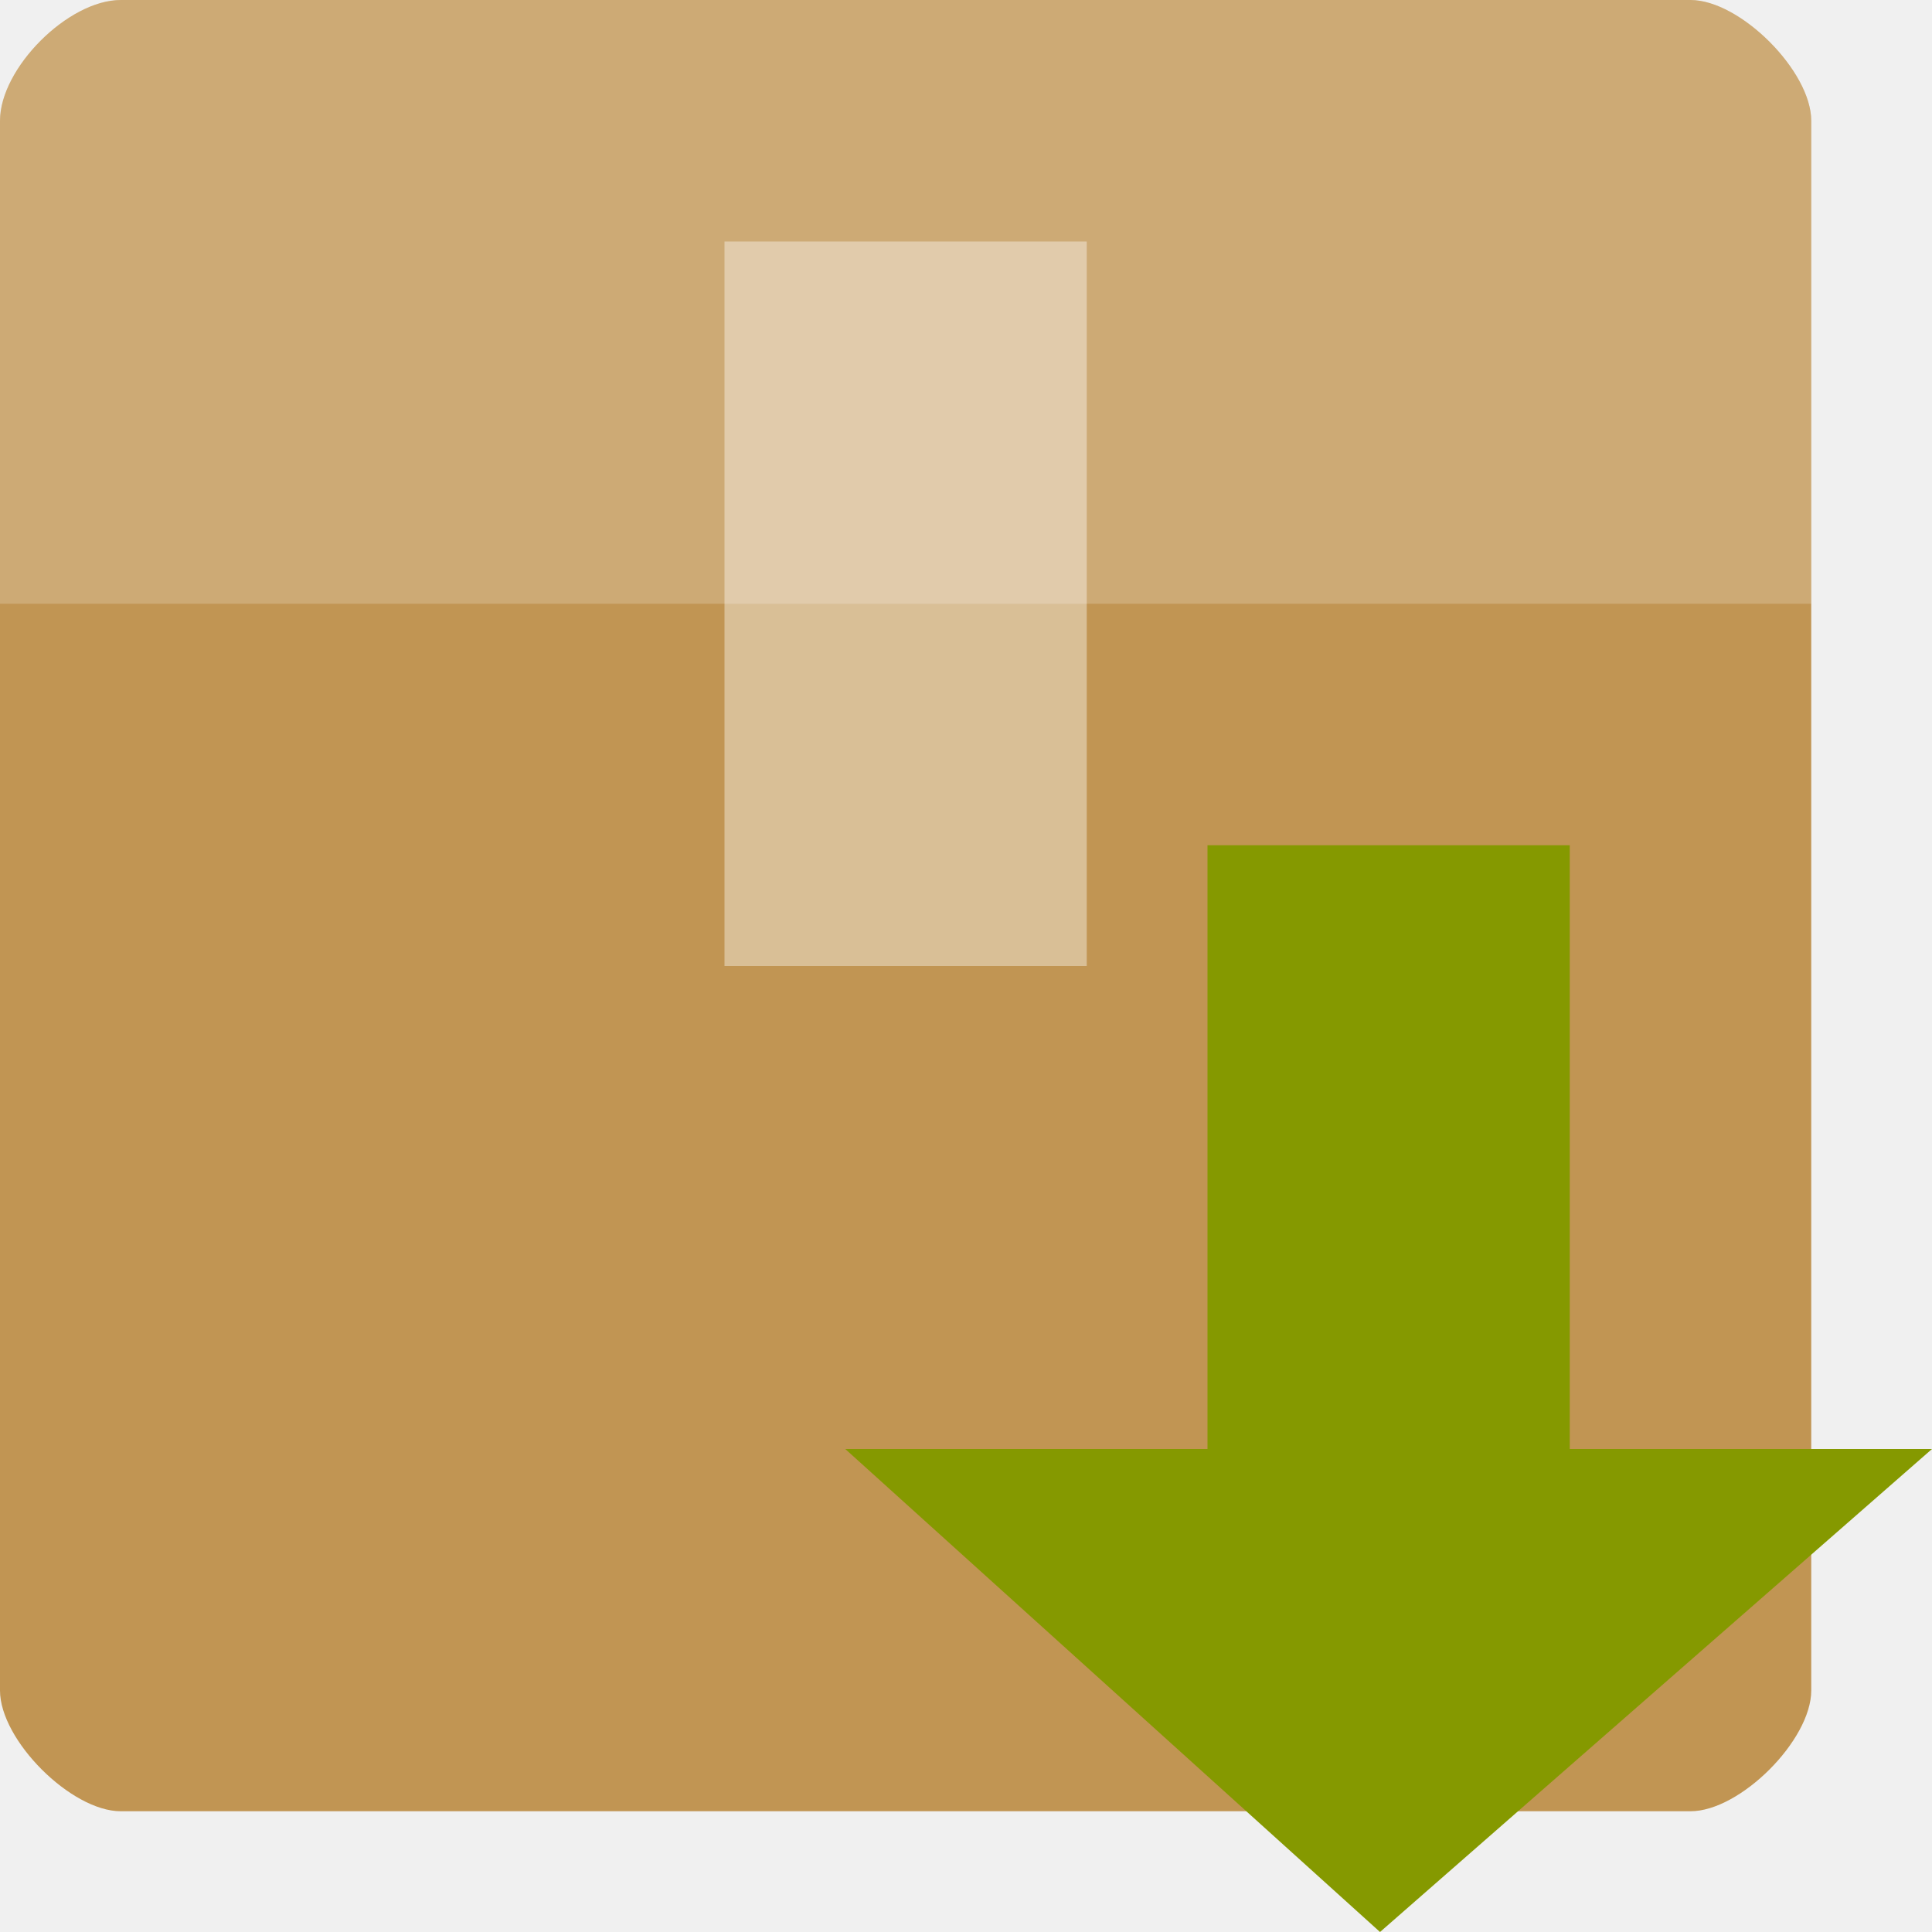
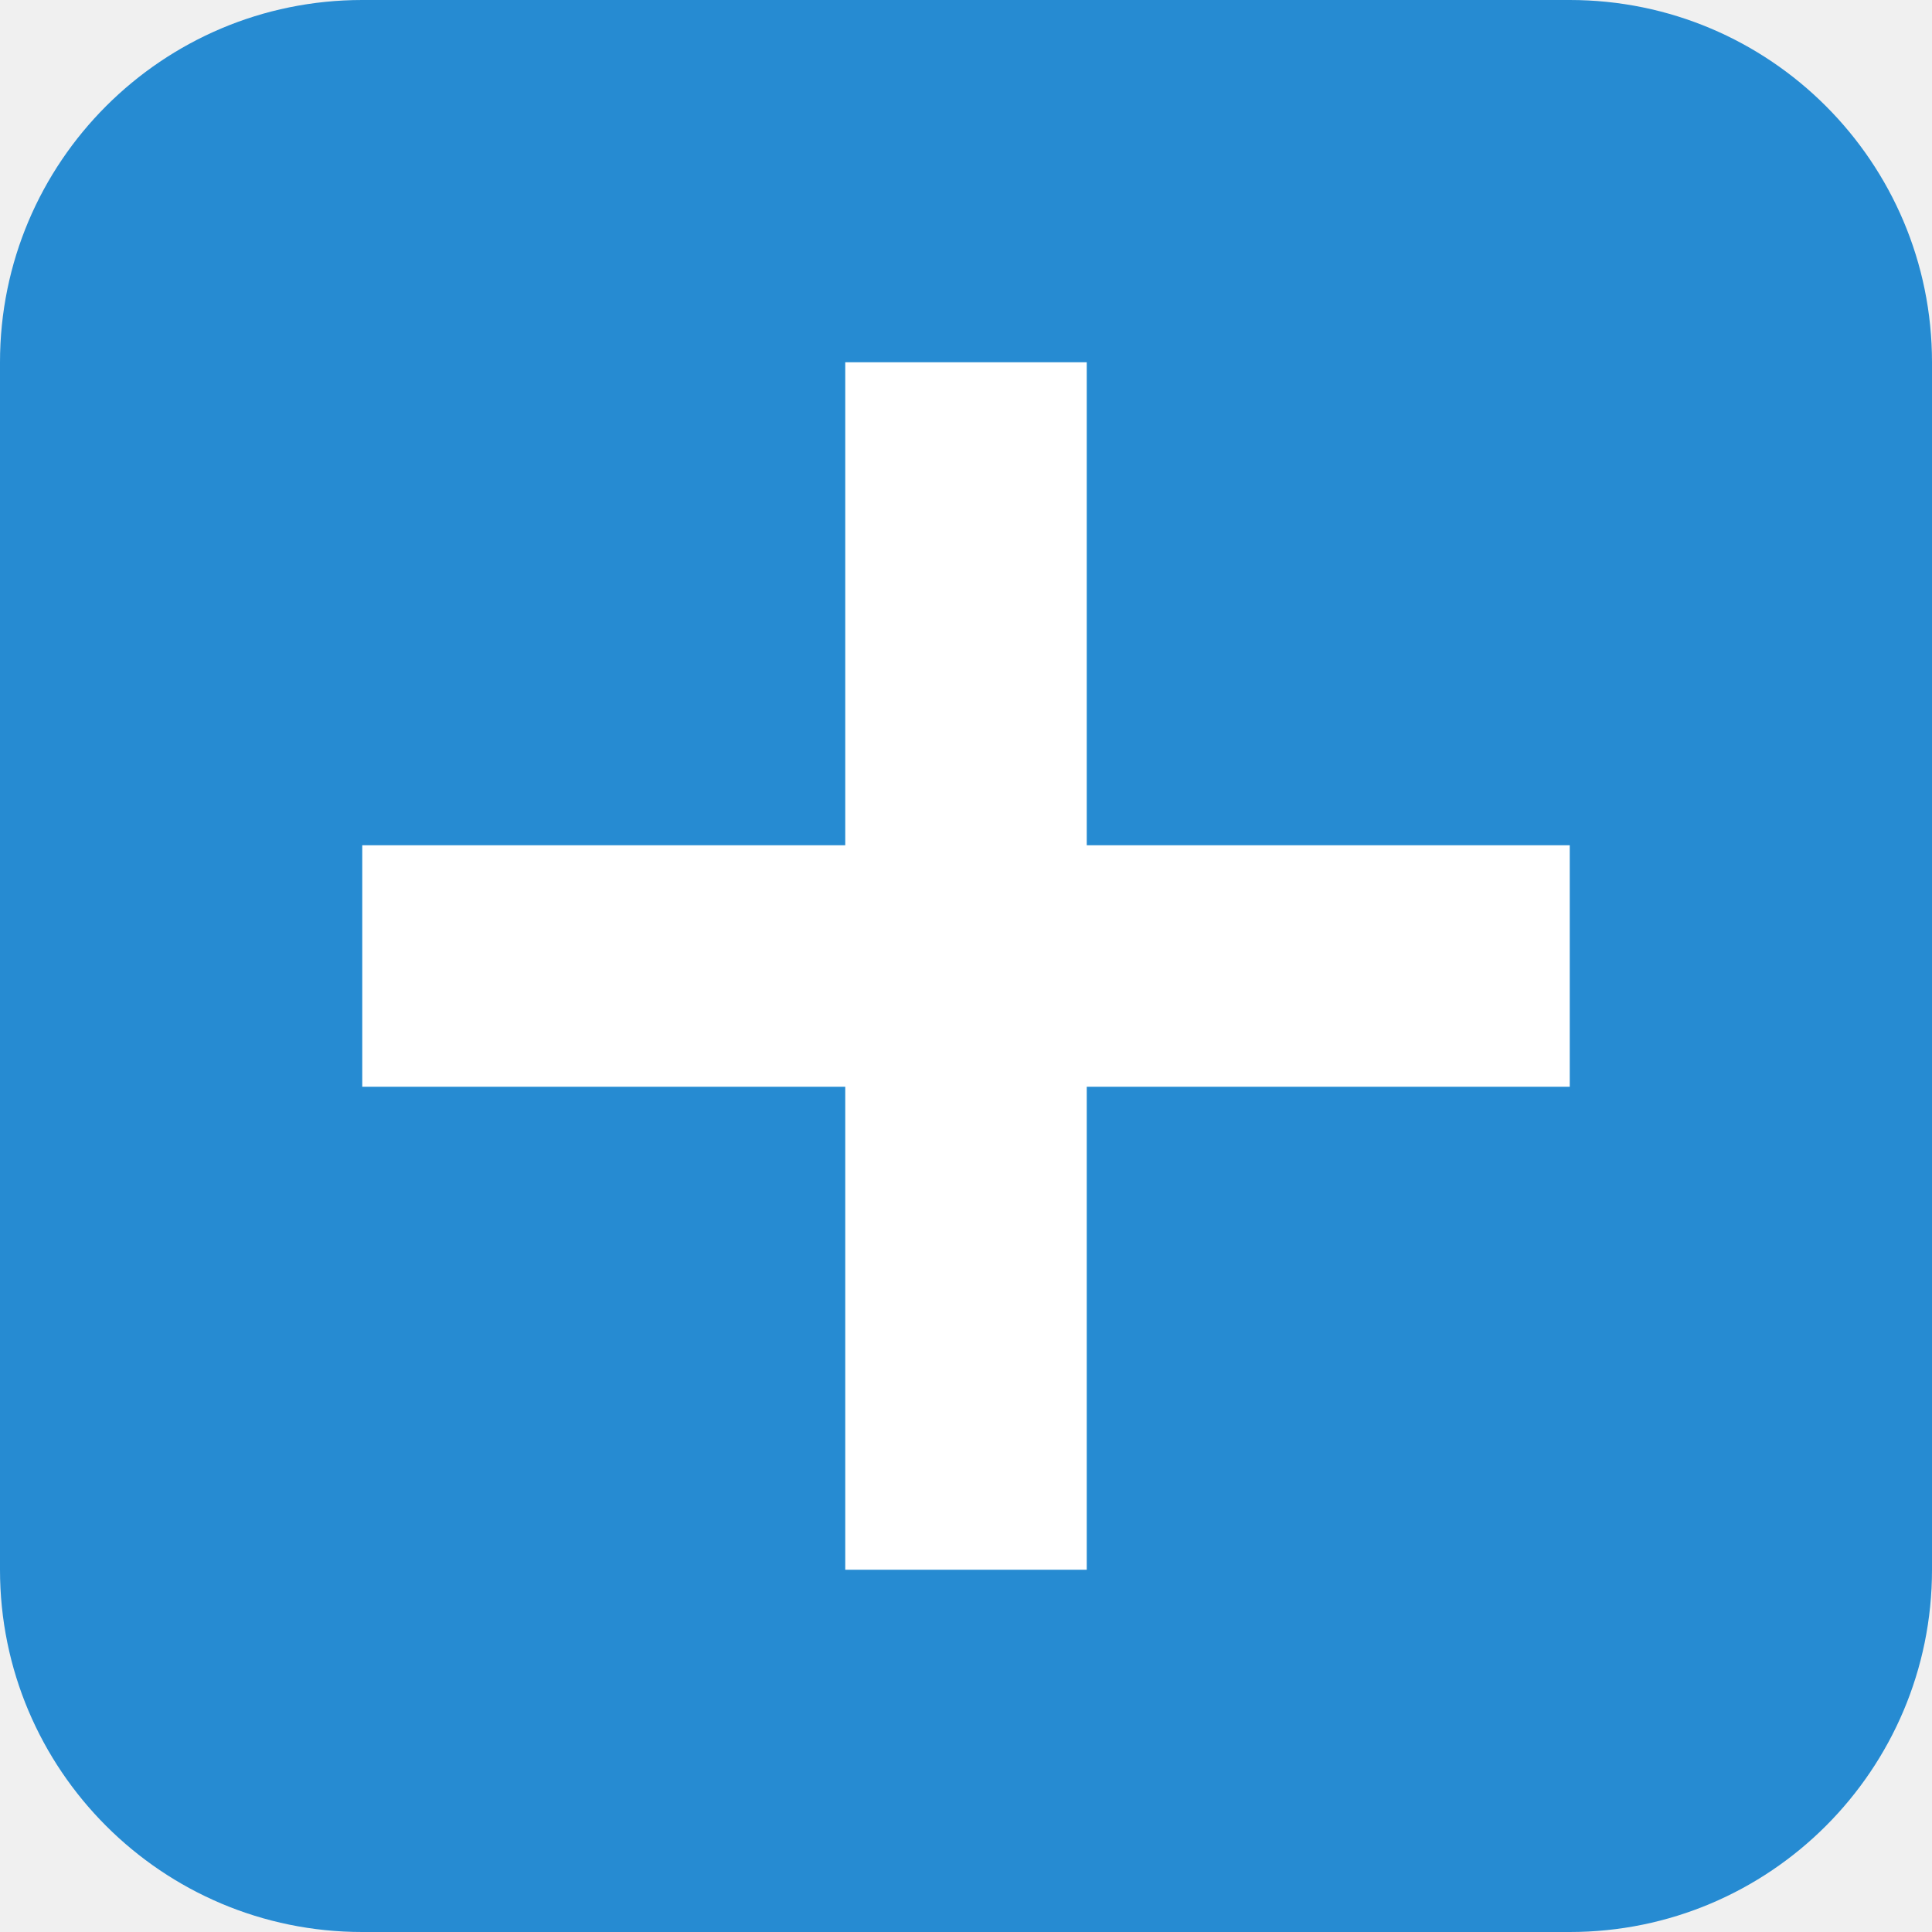
- <svg xmlns="http://www.w3.org/2000/svg" width="64" height="64" viewBox="0 0 64 64">
-   <path style="fill:#c19553" d="M 4 0 C 2.258 0 0 2.258 0 4 L 0 56 C 0 57.645 2.355 60 4 60 L 56 60 C 57.645 60 60 57.645 60 56 L 60 4 C 60 2.355 57.645 0 56 0 Z " />
-   <g style="fill:#fff">
-     <path style="fill-opacity:.196" d="M 4 0 C 2.258 0 0 2.258 0 4 L 0 20 C 6.773 20 53.227 20 60 20 L 60 4 C 60 2.355 57.645 0 56 0 Z " />
-     <path style="fill-opacity:.392" d="M 24 8 L 24 32 L 36 32 L 36 8 Z " />
-   </g>
-   <path style="fill:#859900" d="M 45.715 64 L 64 48 L 52 48 L 52 28 L 40 28 L 40 48 L 28 48 Z " />
+ <svg xmlns="http://www.w3.org/2000/svg" width="64" height="64" version="1.1" viewBox="0 0 64 64">
+   <rect width="64" height="64" ry="12" style="fill:#268bd2;paint-order:normal;stroke-width:4" />
+   <path d="m28 12v16h-16v8h16v16h8v-16h16v-8h-16v-16z" style="fill:#fff;paint-order:normal;stroke-width:4" />
</svg>
